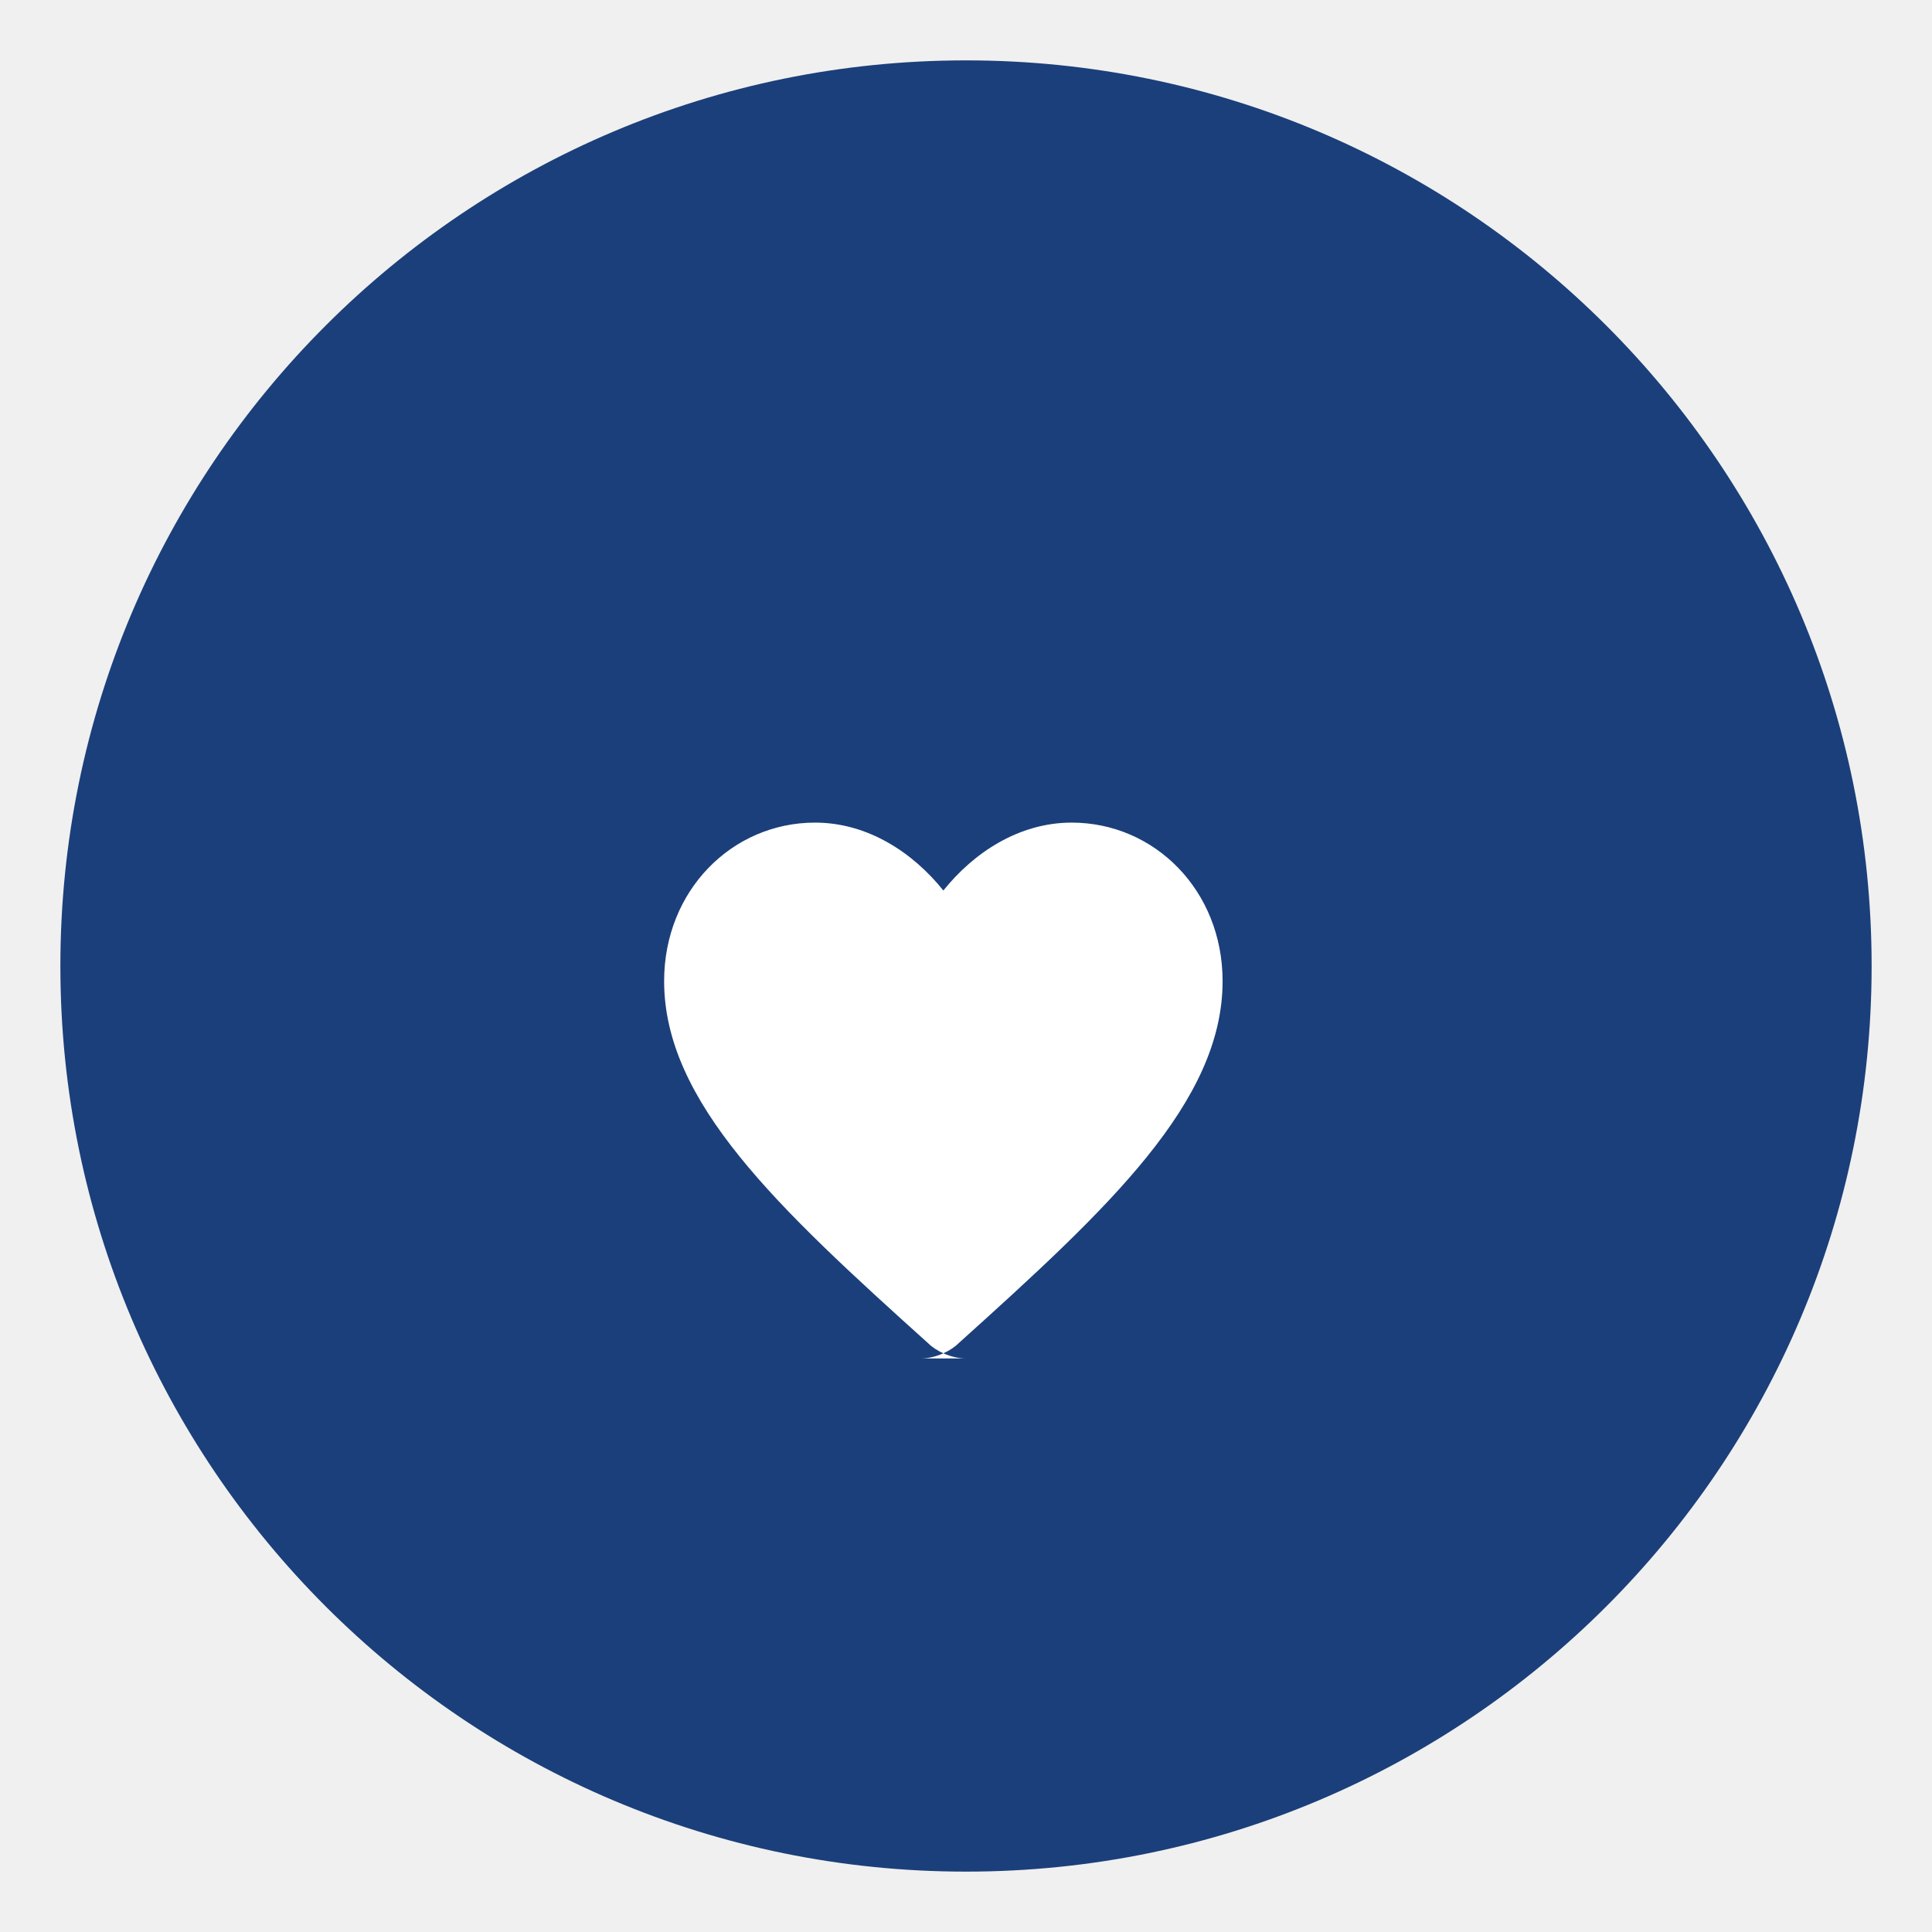
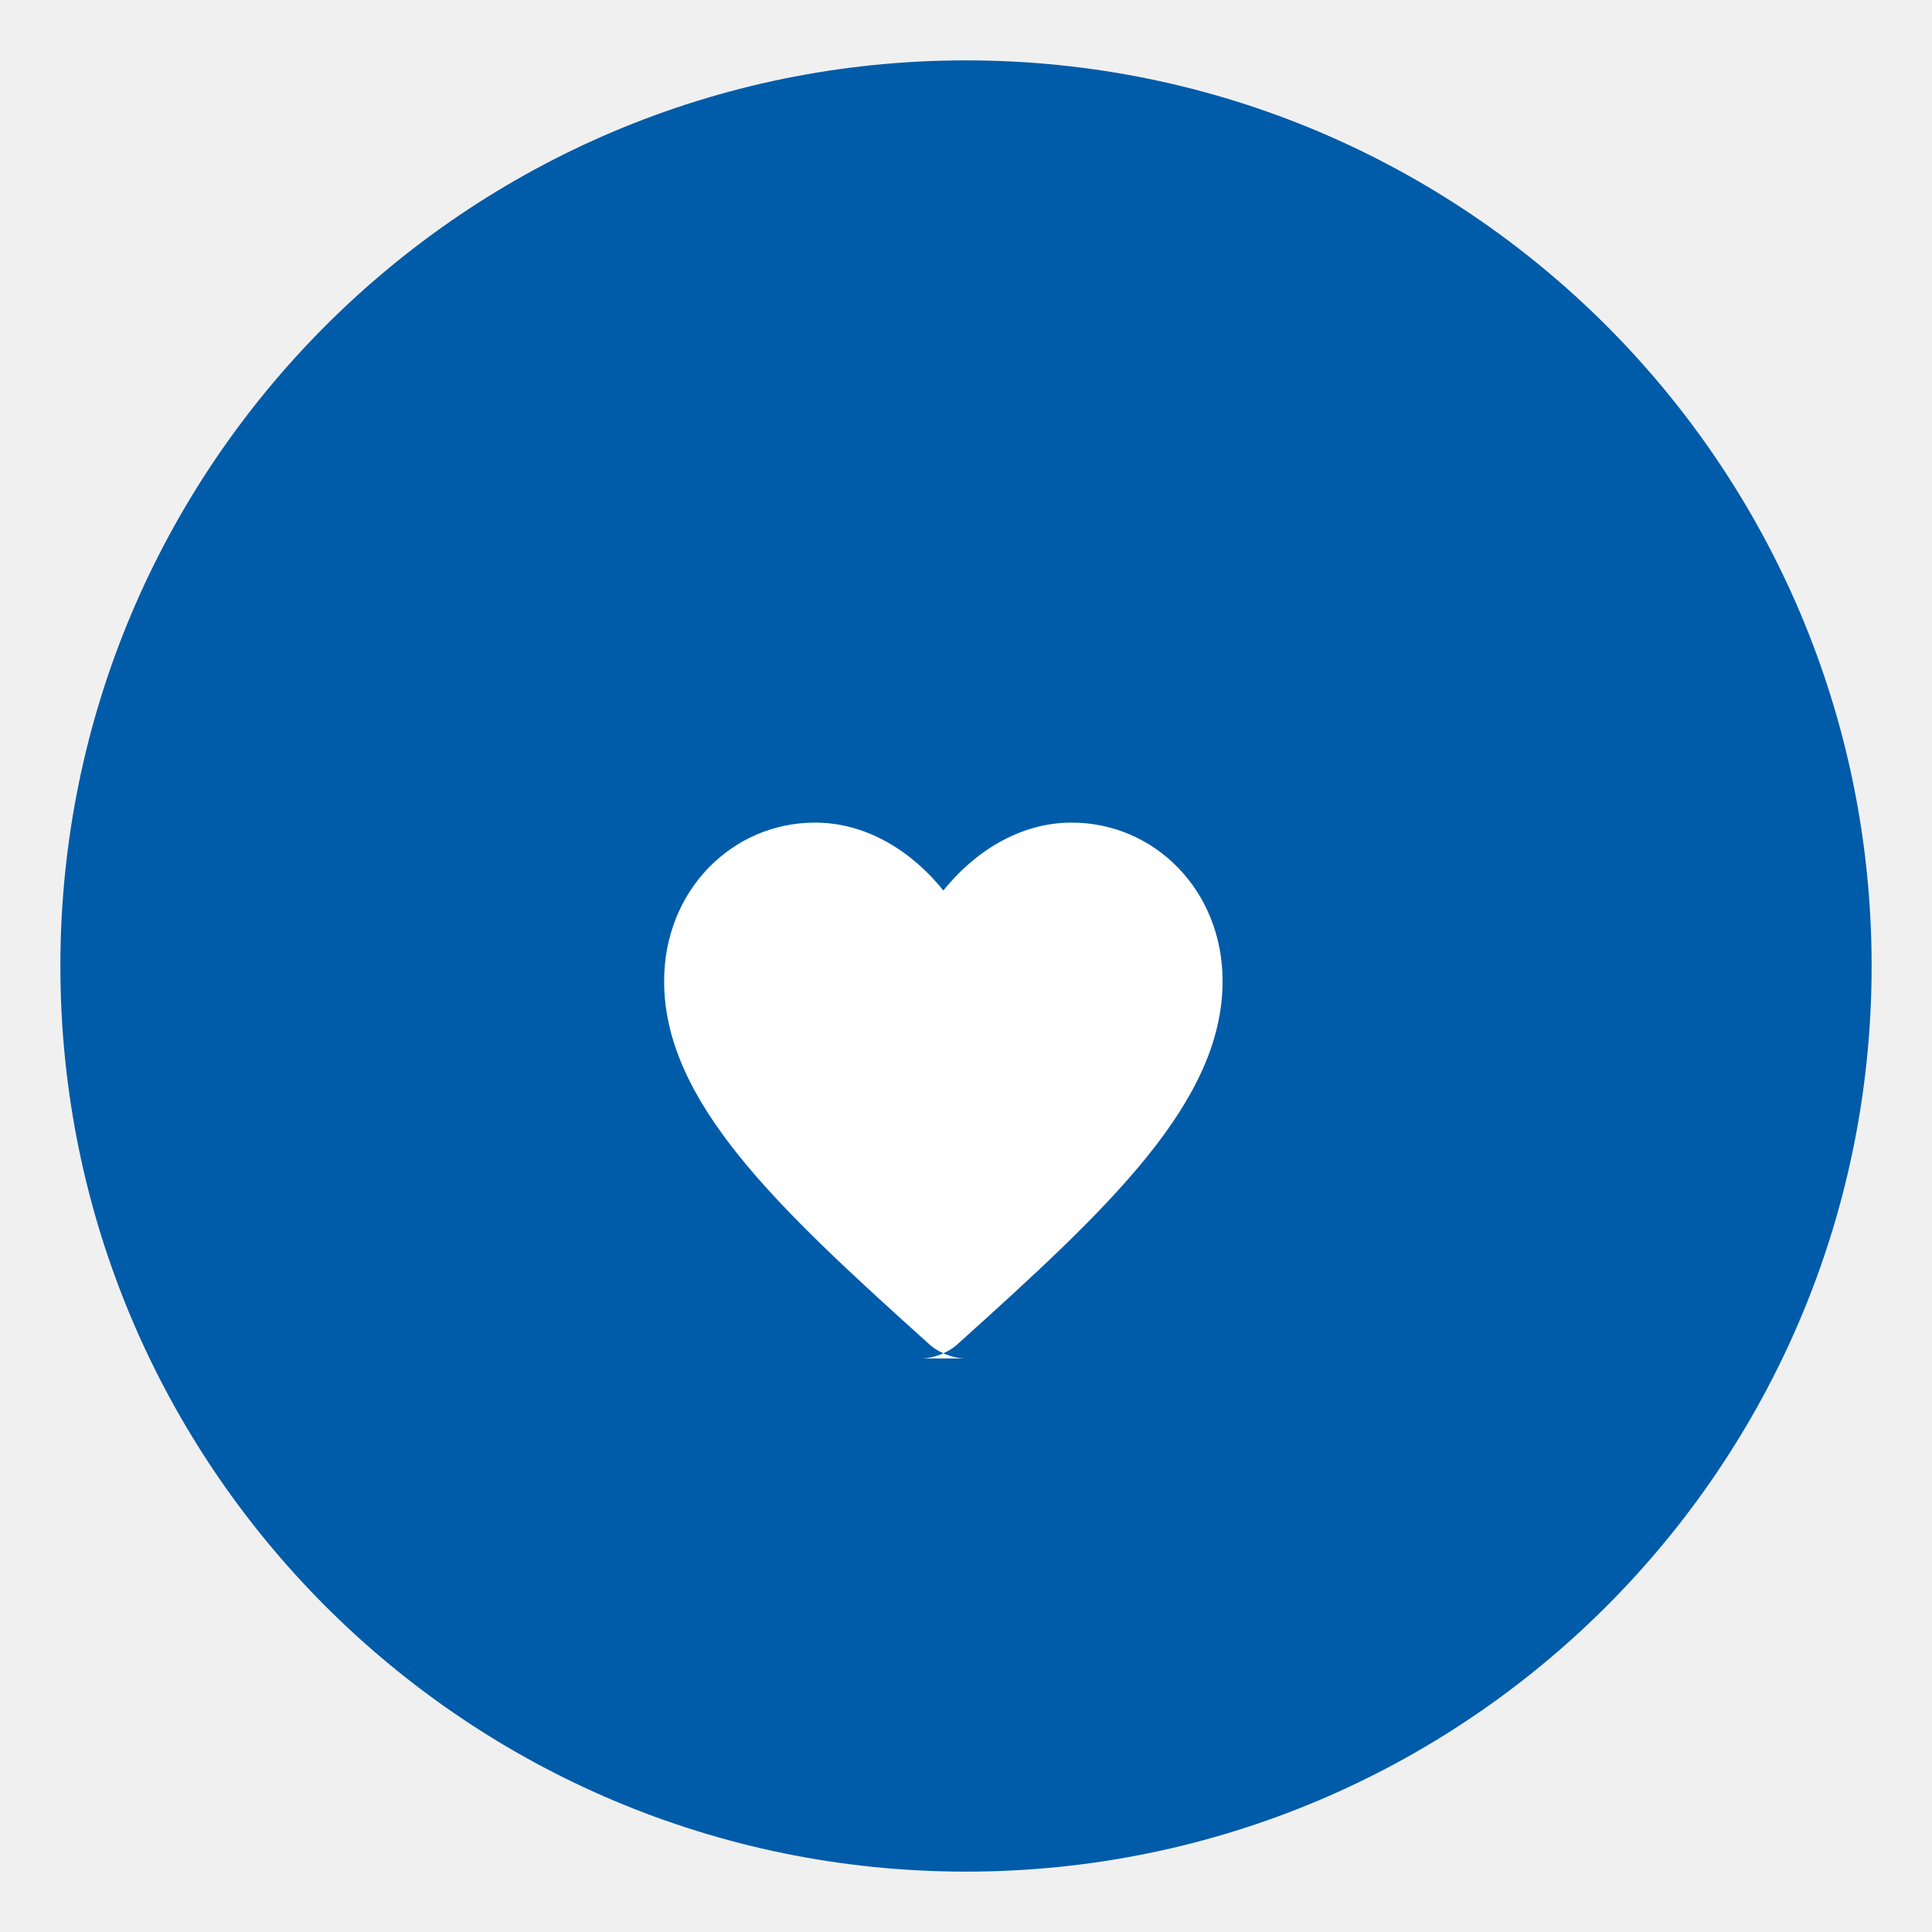
<svg xmlns="http://www.w3.org/2000/svg" viewBox="0 0 256 256">
-   <circle cx="128" cy="128" r="120" fill="#1B3F7A" />
+   <circle cx="128" cy="128" r="120" fill="#005BA9" />
  <path d="M128 180c-2 0-4-1-5-2-20-18-35-32-35-48 0-12 9-21 20-21 7 0 13 4 17 9 4-5 10-9 17-9 11 0 20 9 20 21 0 16-15 30-35 48-1 1-3 2-5 2z" fill="#FFFFFF" />
</svg>
